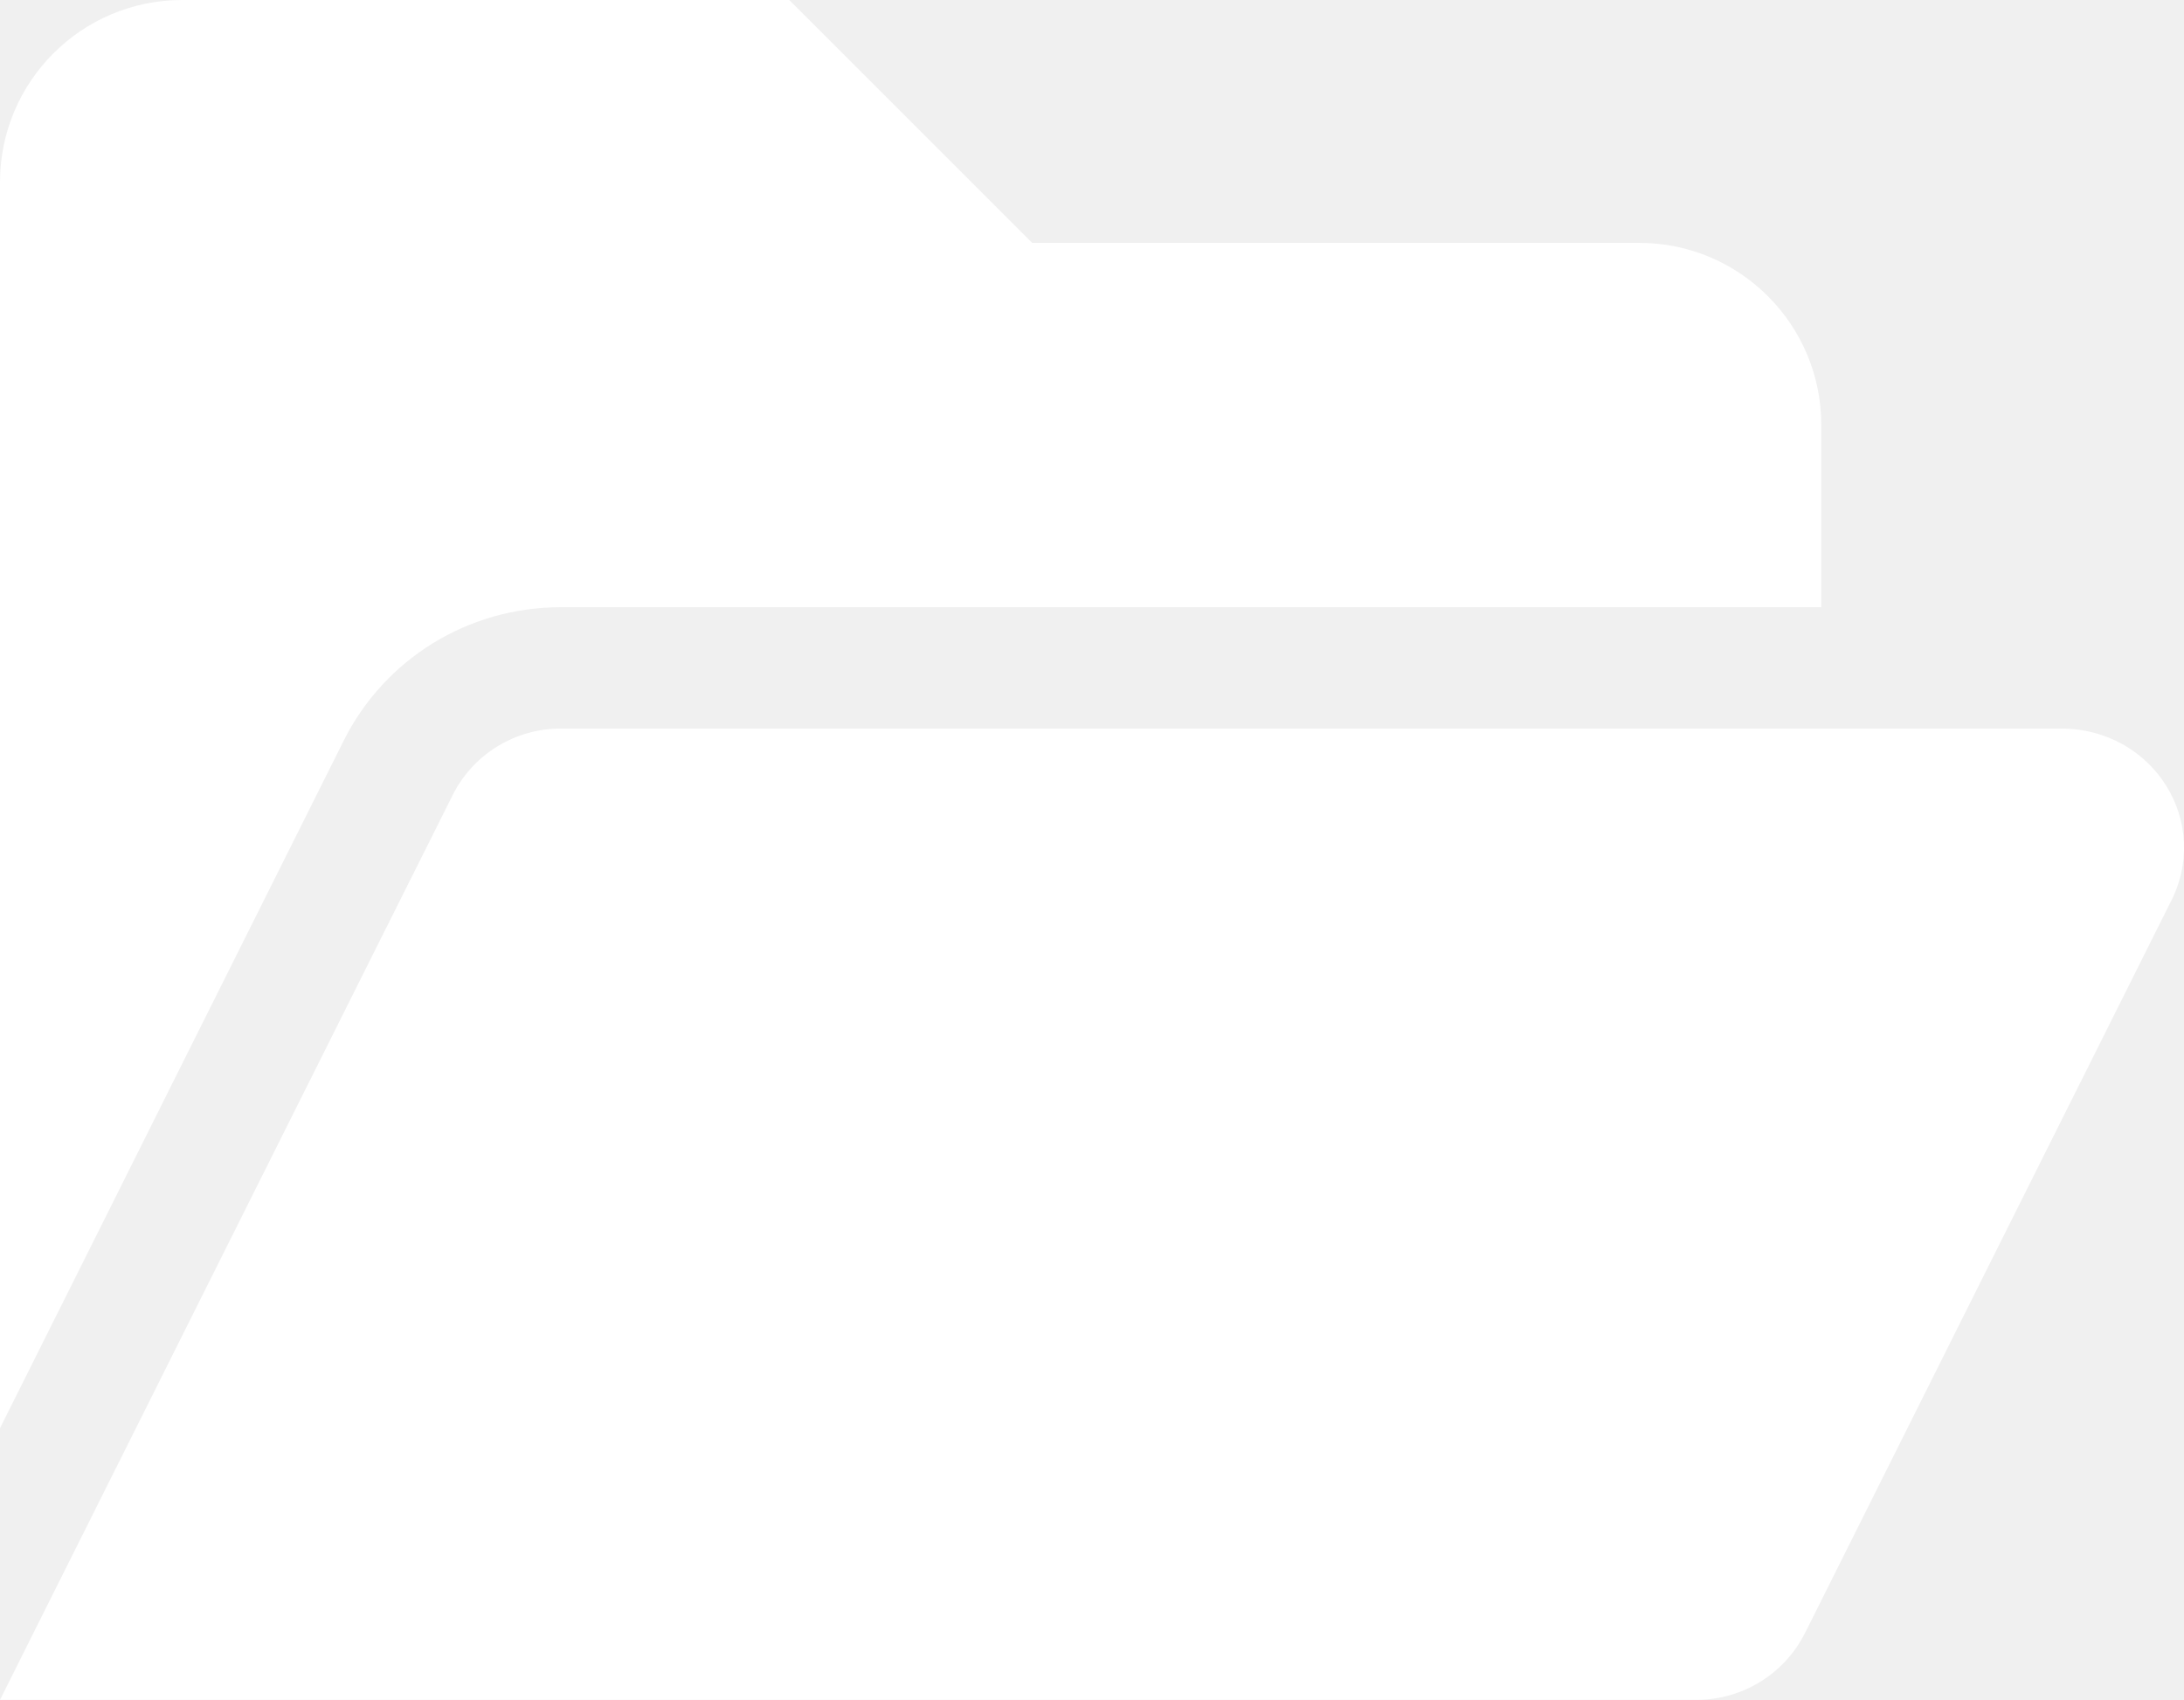
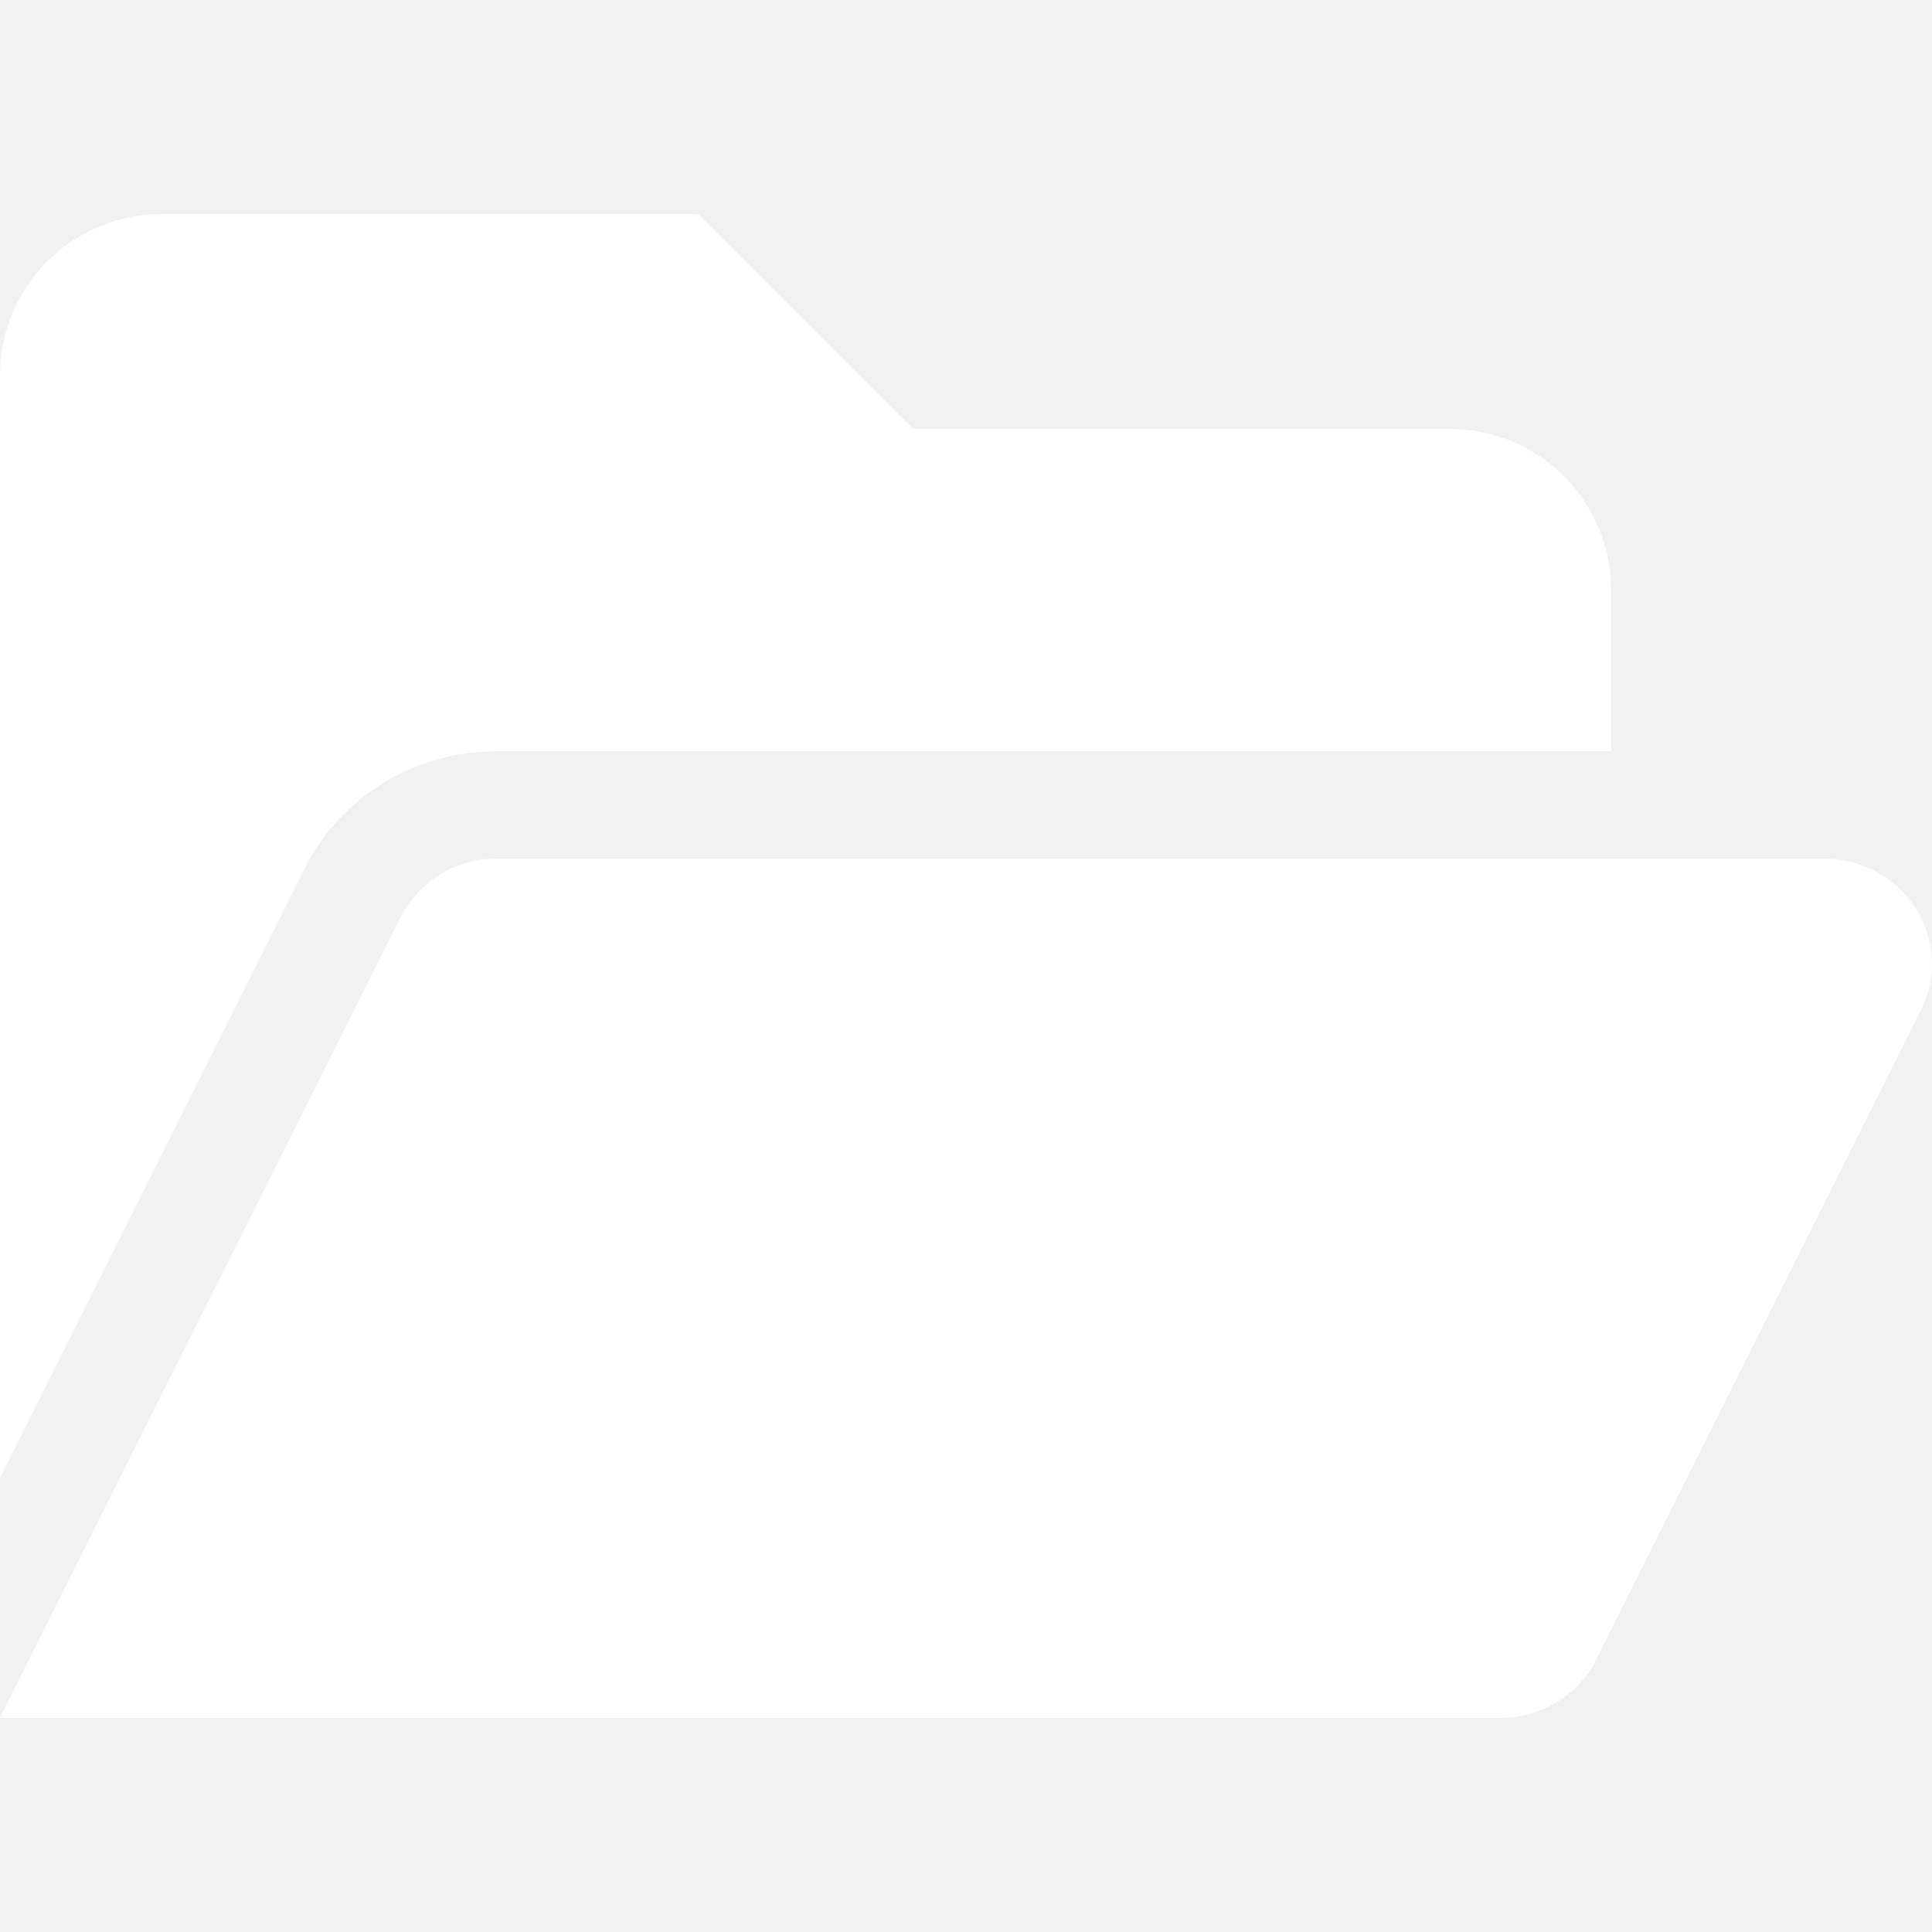
- <svg xmlns="http://www.w3.org/2000/svg" viewBox="0 0 37.795 29.417" version="1.1" id="svg6" width="37.795" height="29.417">
+ <svg xmlns="http://www.w3.org/2000/svg" viewBox="0 0 37.795 37.795" version="1.1" id="svg6" width="10mm" height="10mm">
  <defs id="defs10" />
-   <path d="M 9.705,10.508 H 31.518 V 7.354 c 0,-1.739 -1.412,-3.151 -3.151,-3.151 H 17.862 L 13.658,0 H 3.154 C 1.412,0 0,1.412 0,3.154 V 24.716 L 5.945,12.823 c 0.712,-1.424 2.159,-2.315 3.76,-2.315 z m 25.958,2.1 H 9.705 c -0.794,0 -1.524,0.447 -1.877,1.162 L 0,29.417 h 29.359 c 0.797,0 1.524,-0.45 1.88,-1.162 l 6.304,-12.605 c 0.753,-1.4 -0.265,-3.042 -1.88,-3.042 z" style="fill:#ffffff;stroke-width:2.942" id="path4" />
+   <path d="M 9.705,14.697 H 31.518 v -3.154 c 0,-1.739 -1.412,-3.151 -3.151,-3.151 H 17.862 L 13.658,4.189 H 3.154 C 1.412,4.189 0,5.601 0,7.343 V 28.905 L 5.945,17.012 c 0.712,-1.424 2.159,-2.315 3.76,-2.315 z M 35.663,16.797 H 9.705 c -0.794,0 -1.524,0.447 -1.877,1.162 L 0,33.606 h 29.359 c 0.797,0 1.524,-0.45 1.88,-1.162 L 37.542,19.839 C 38.295,18.439 37.278,16.797 35.663,16.797 Z" style="fill:#ffffff;stroke-width:2.942" id="path4" />
</svg>
